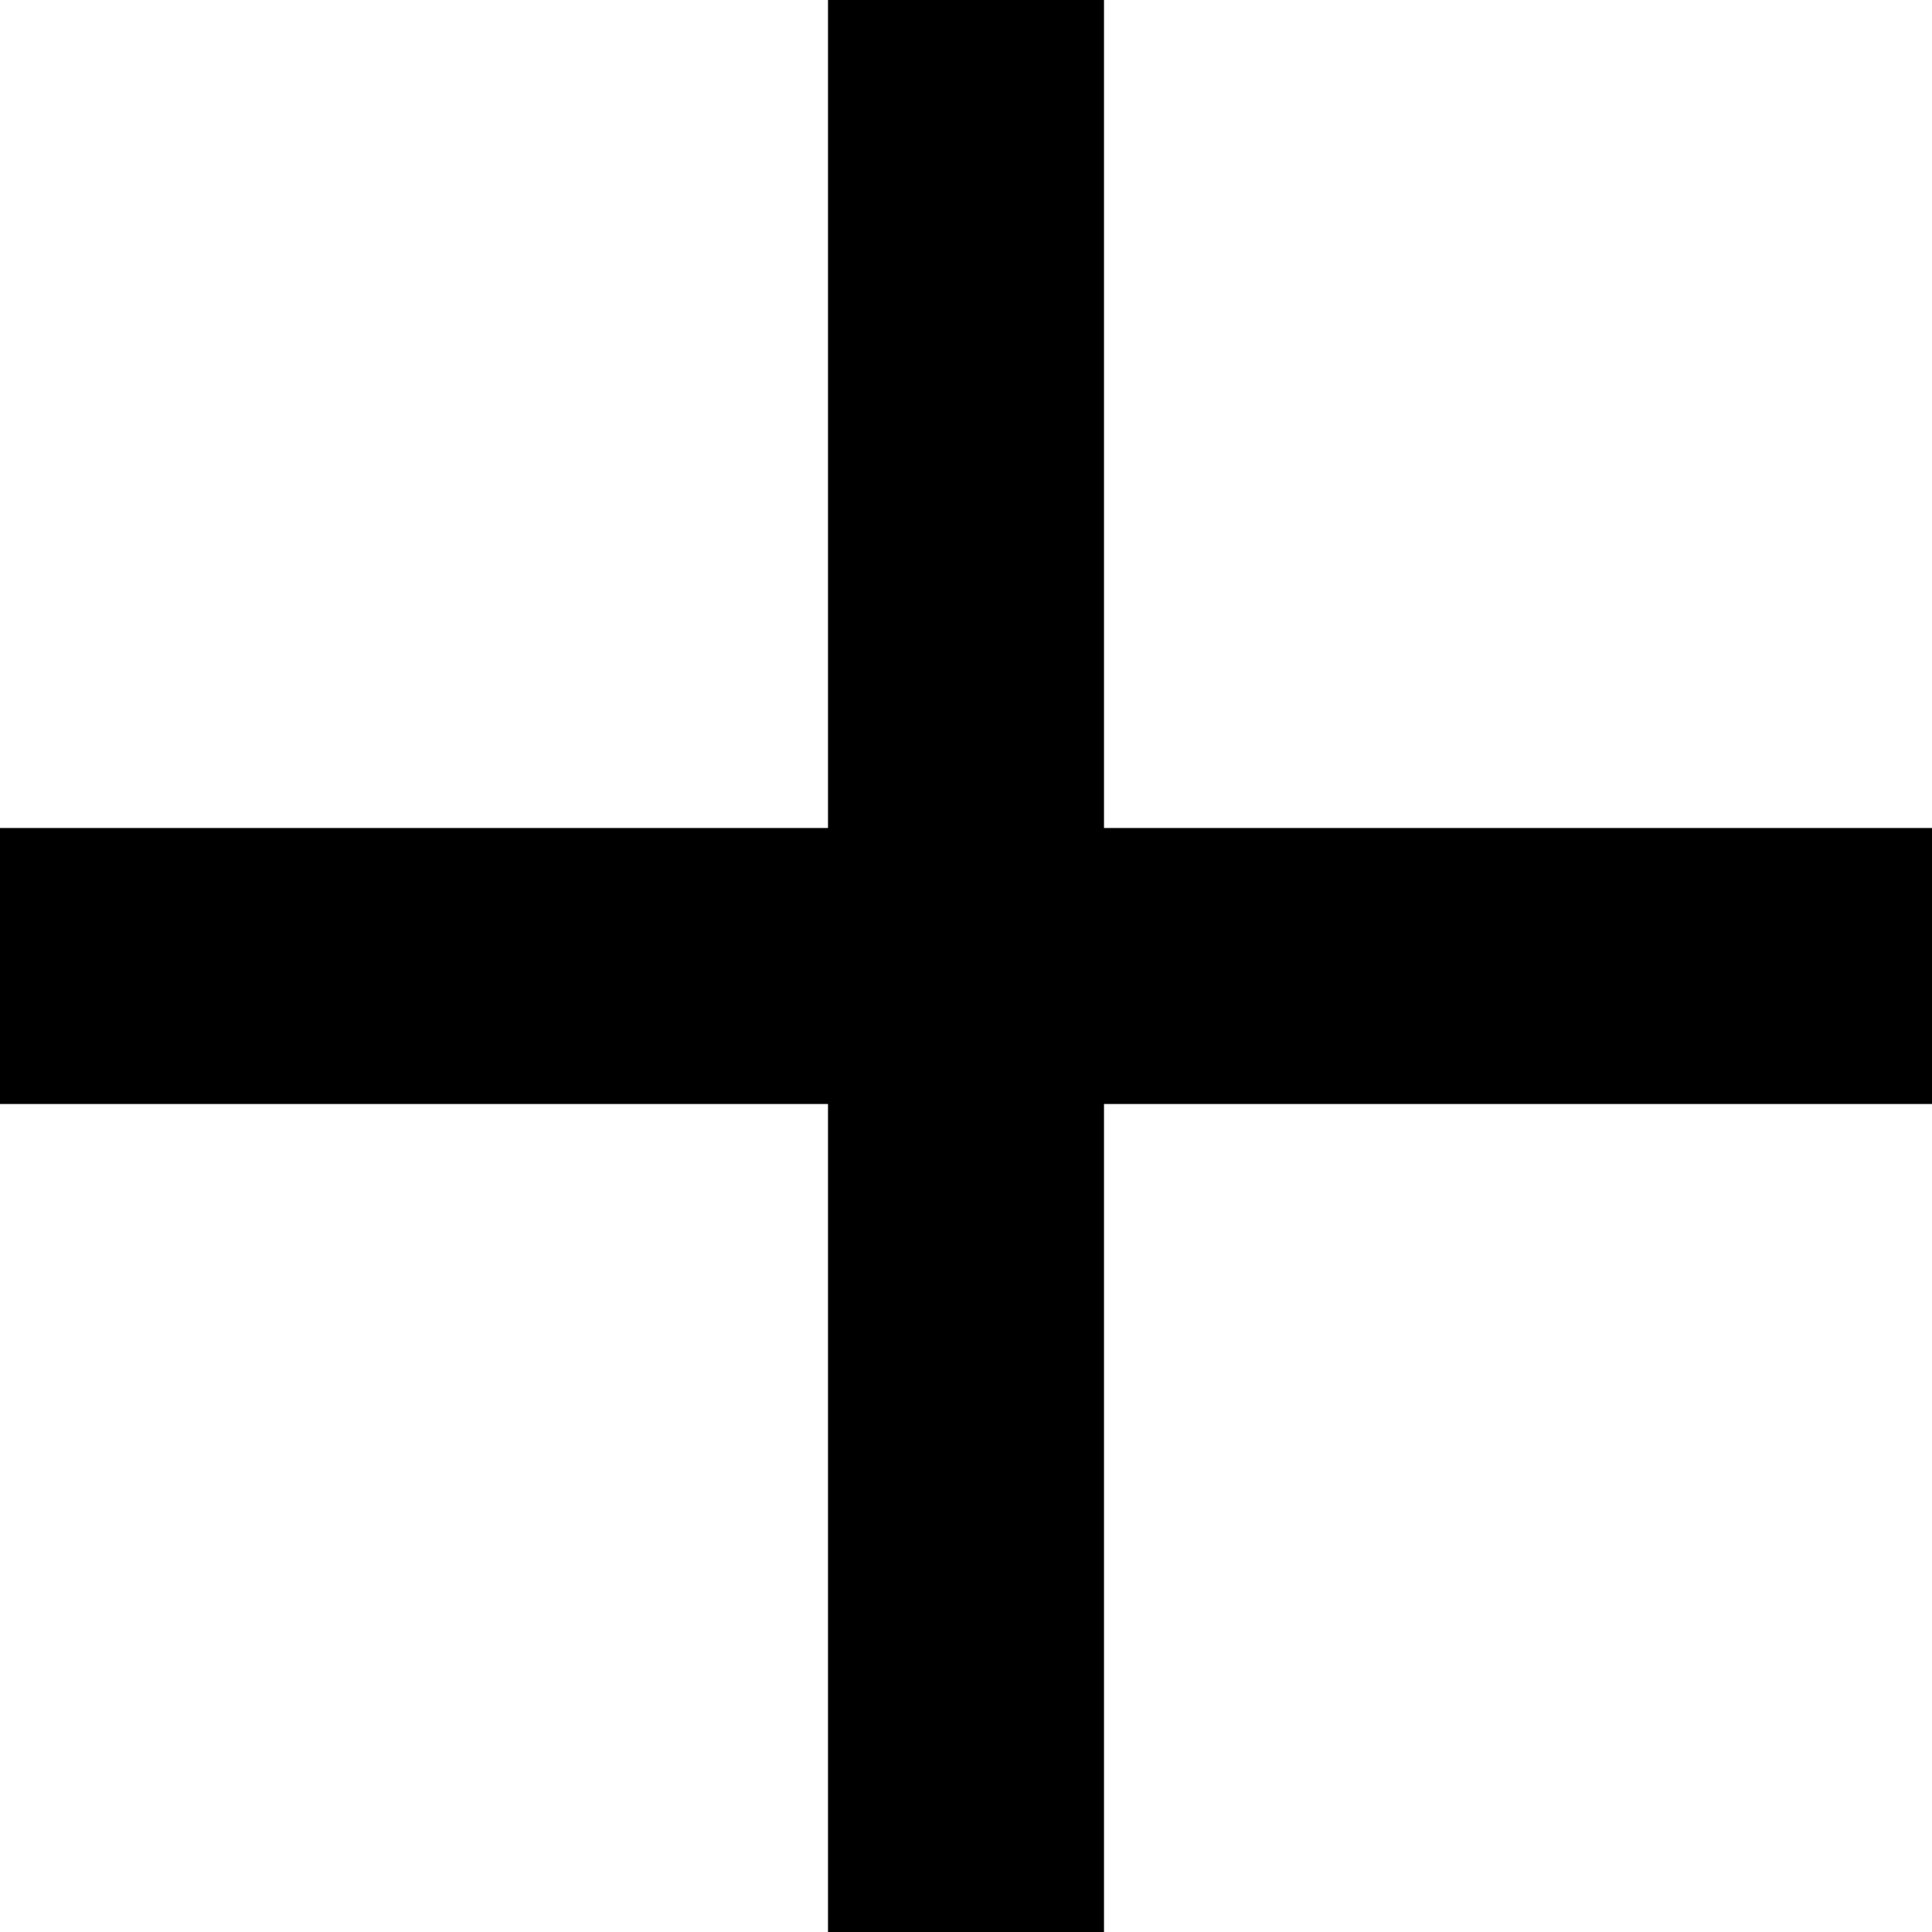
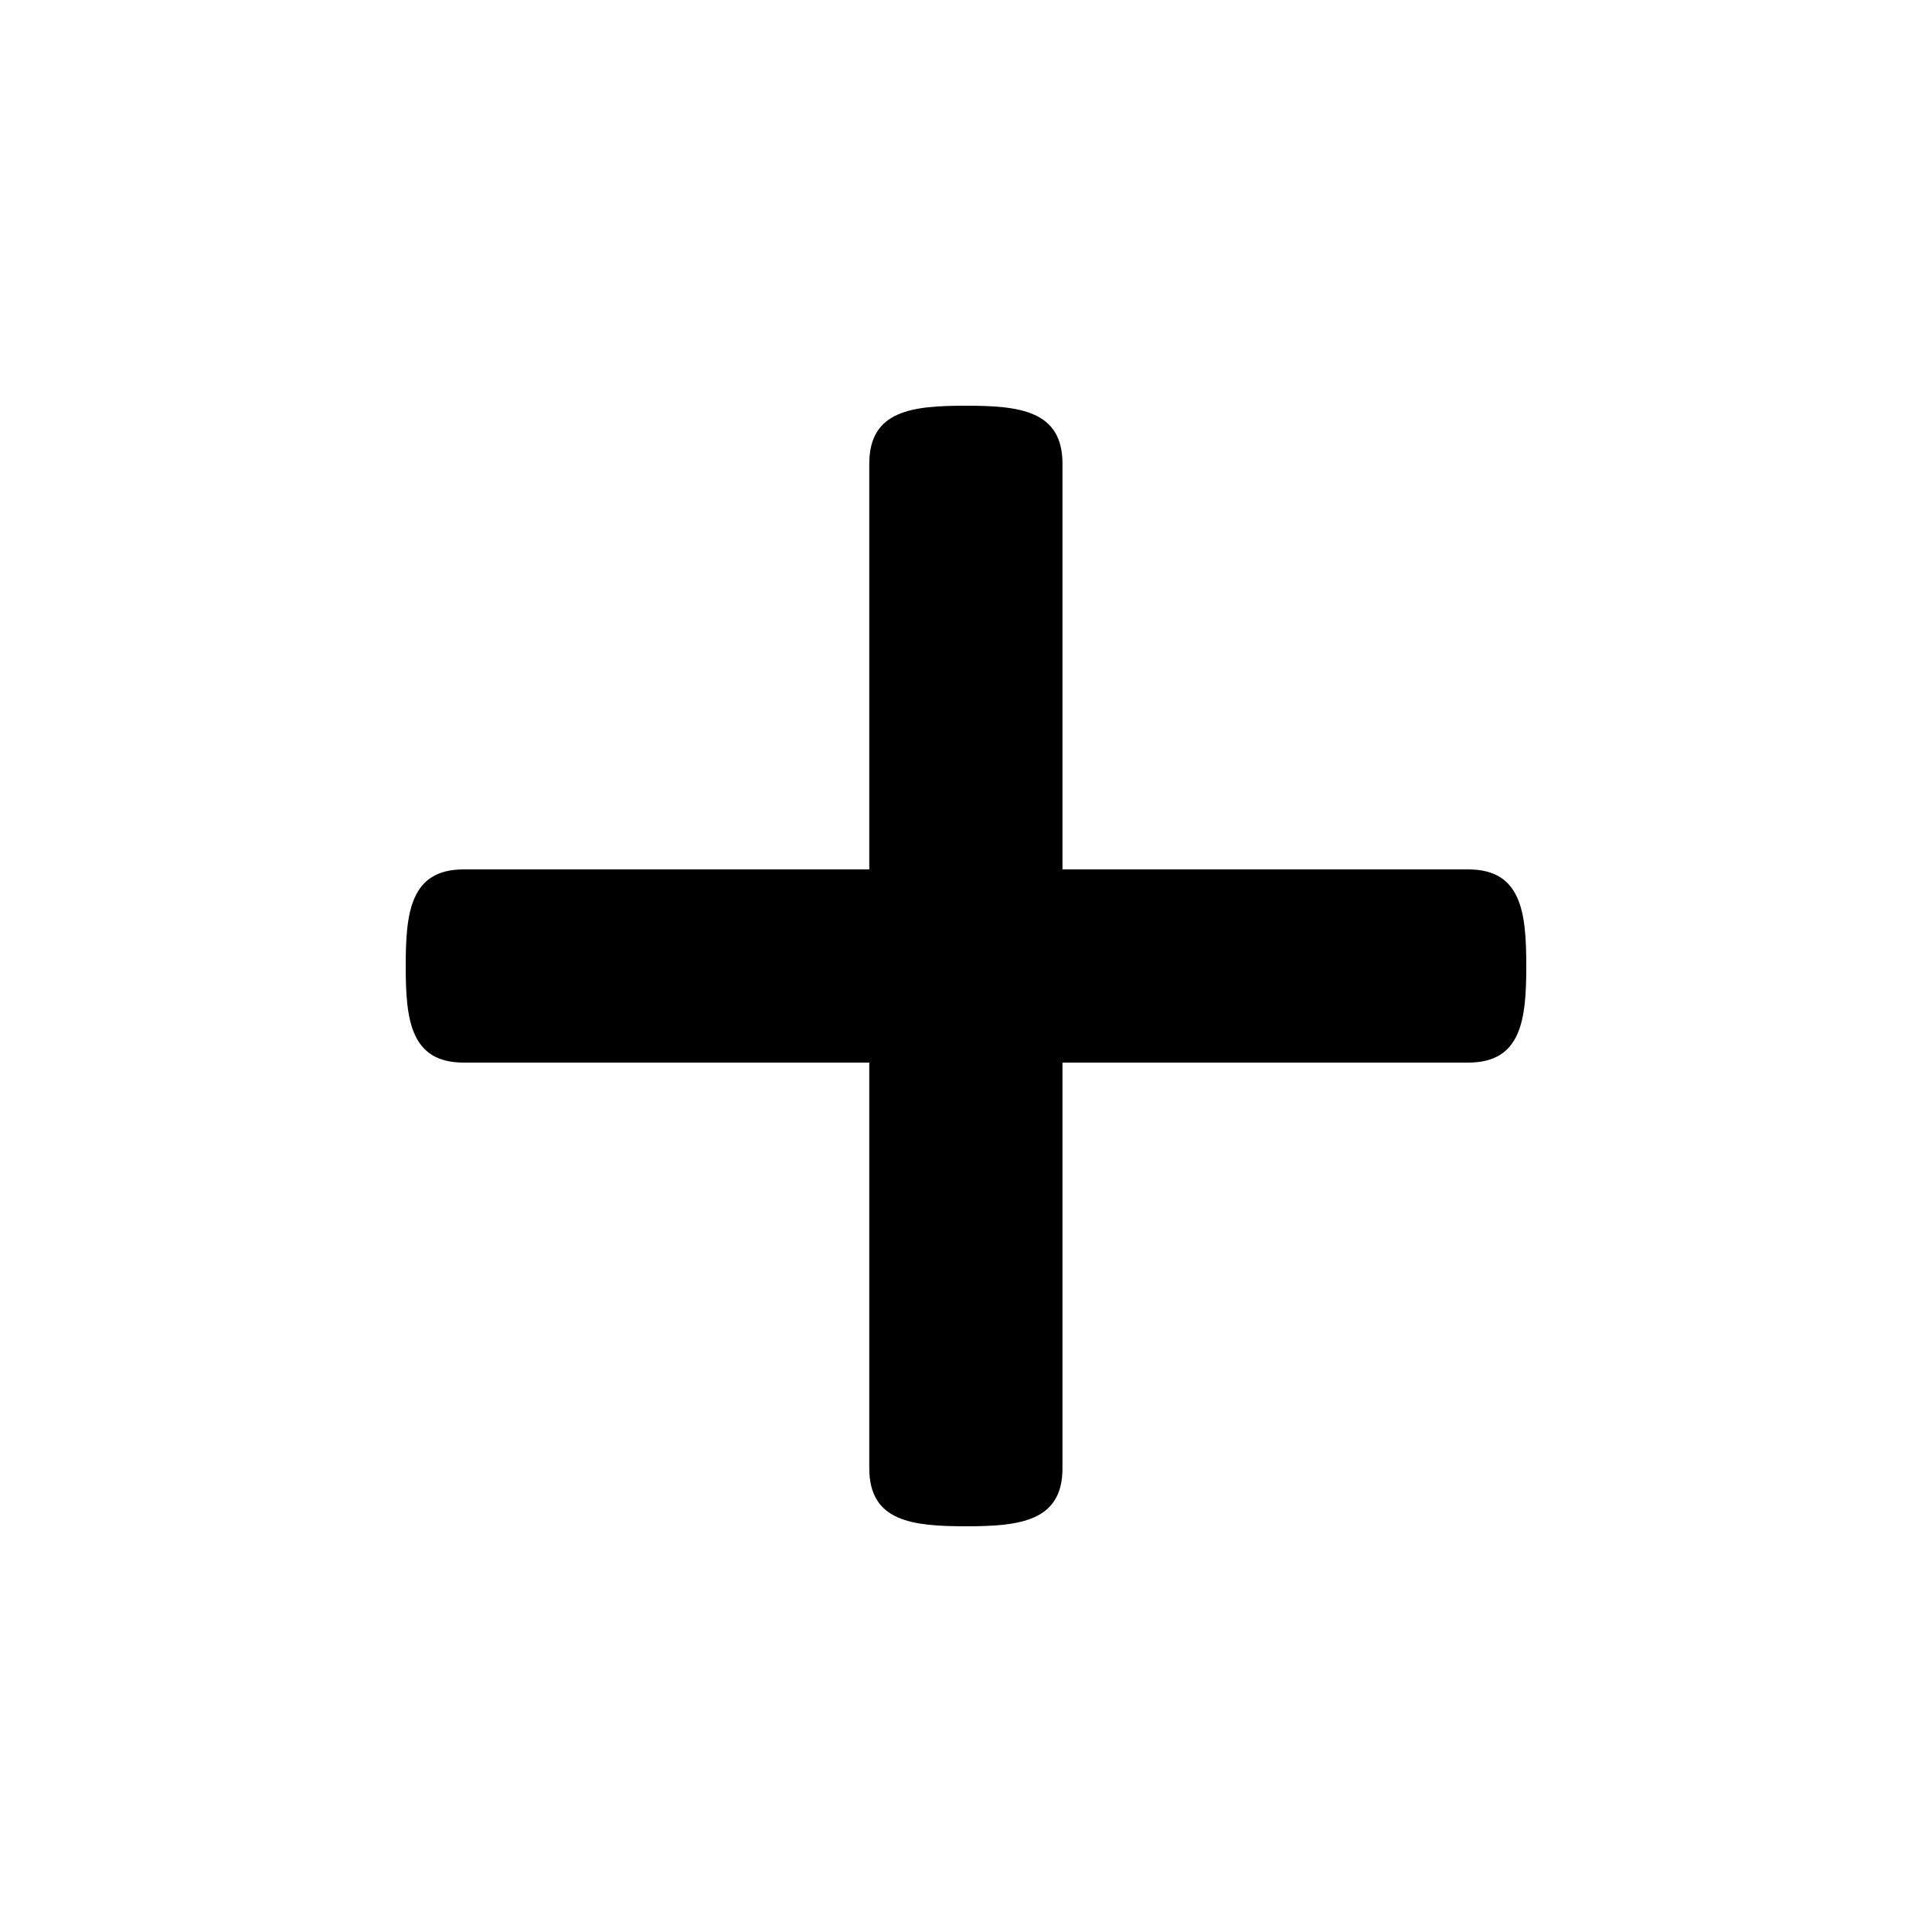
- <svg xmlns="http://www.w3.org/2000/svg" version="1.1" id="Capa_1" x="0px" y="0px" width="357px" height="357px" viewBox="0 0 357 357" style="enable-background:new 0 0 357 357;" xml:space="preserve">
-   <g>
-     <g id="add">
-       <path d="M357,204H204v153h-51V204H0v-51h153V0h51v153h153V204z" />
-     </g>
+ <svg xmlns="http://www.w3.org/2000/svg" version="1.1" width="32" height="32" viewBox="0 0 32 32">
+   <g id="icomoon-ignore">
+     <line stroke-width="1" x1="" y1="" x2="" y2="" stroke="#449FDB" opacity="" />
  </g>
-   <g>
- </g>
-   <g>
- </g>
-   <g>
- </g>
-   <g>
- </g>
-   <g>
- </g>
-   <g>
- </g>
-   <g>
- </g>
-   <g>
- </g>
-   <g>
- </g>
-   <g>
- </g>
-   <g>
- </g>
-   <g>
- </g>
-   <g>
- </g>
-   <g>
- </g>
-   <g>
- </g>
+   <path d="M24.318 14.4h-6.72v-6.72c0-0.883-0.715-0.96-1.6-0.96-0.883 0-1.6 0.075-1.6 0.96v6.72h-6.718c-0.885 0-0.96 0.717-0.96 1.6s0.075 1.6 0.96 1.6h6.718v6.72c0 0.883 0.717 0.96 1.6 0.96 0.885 0 1.6-0.077 1.6-0.96v-6.72h6.72c0.885 0 0.962-0.717 0.962-1.6s-0.077-1.6-0.962-1.6z" fill="#000000" />
</svg>
